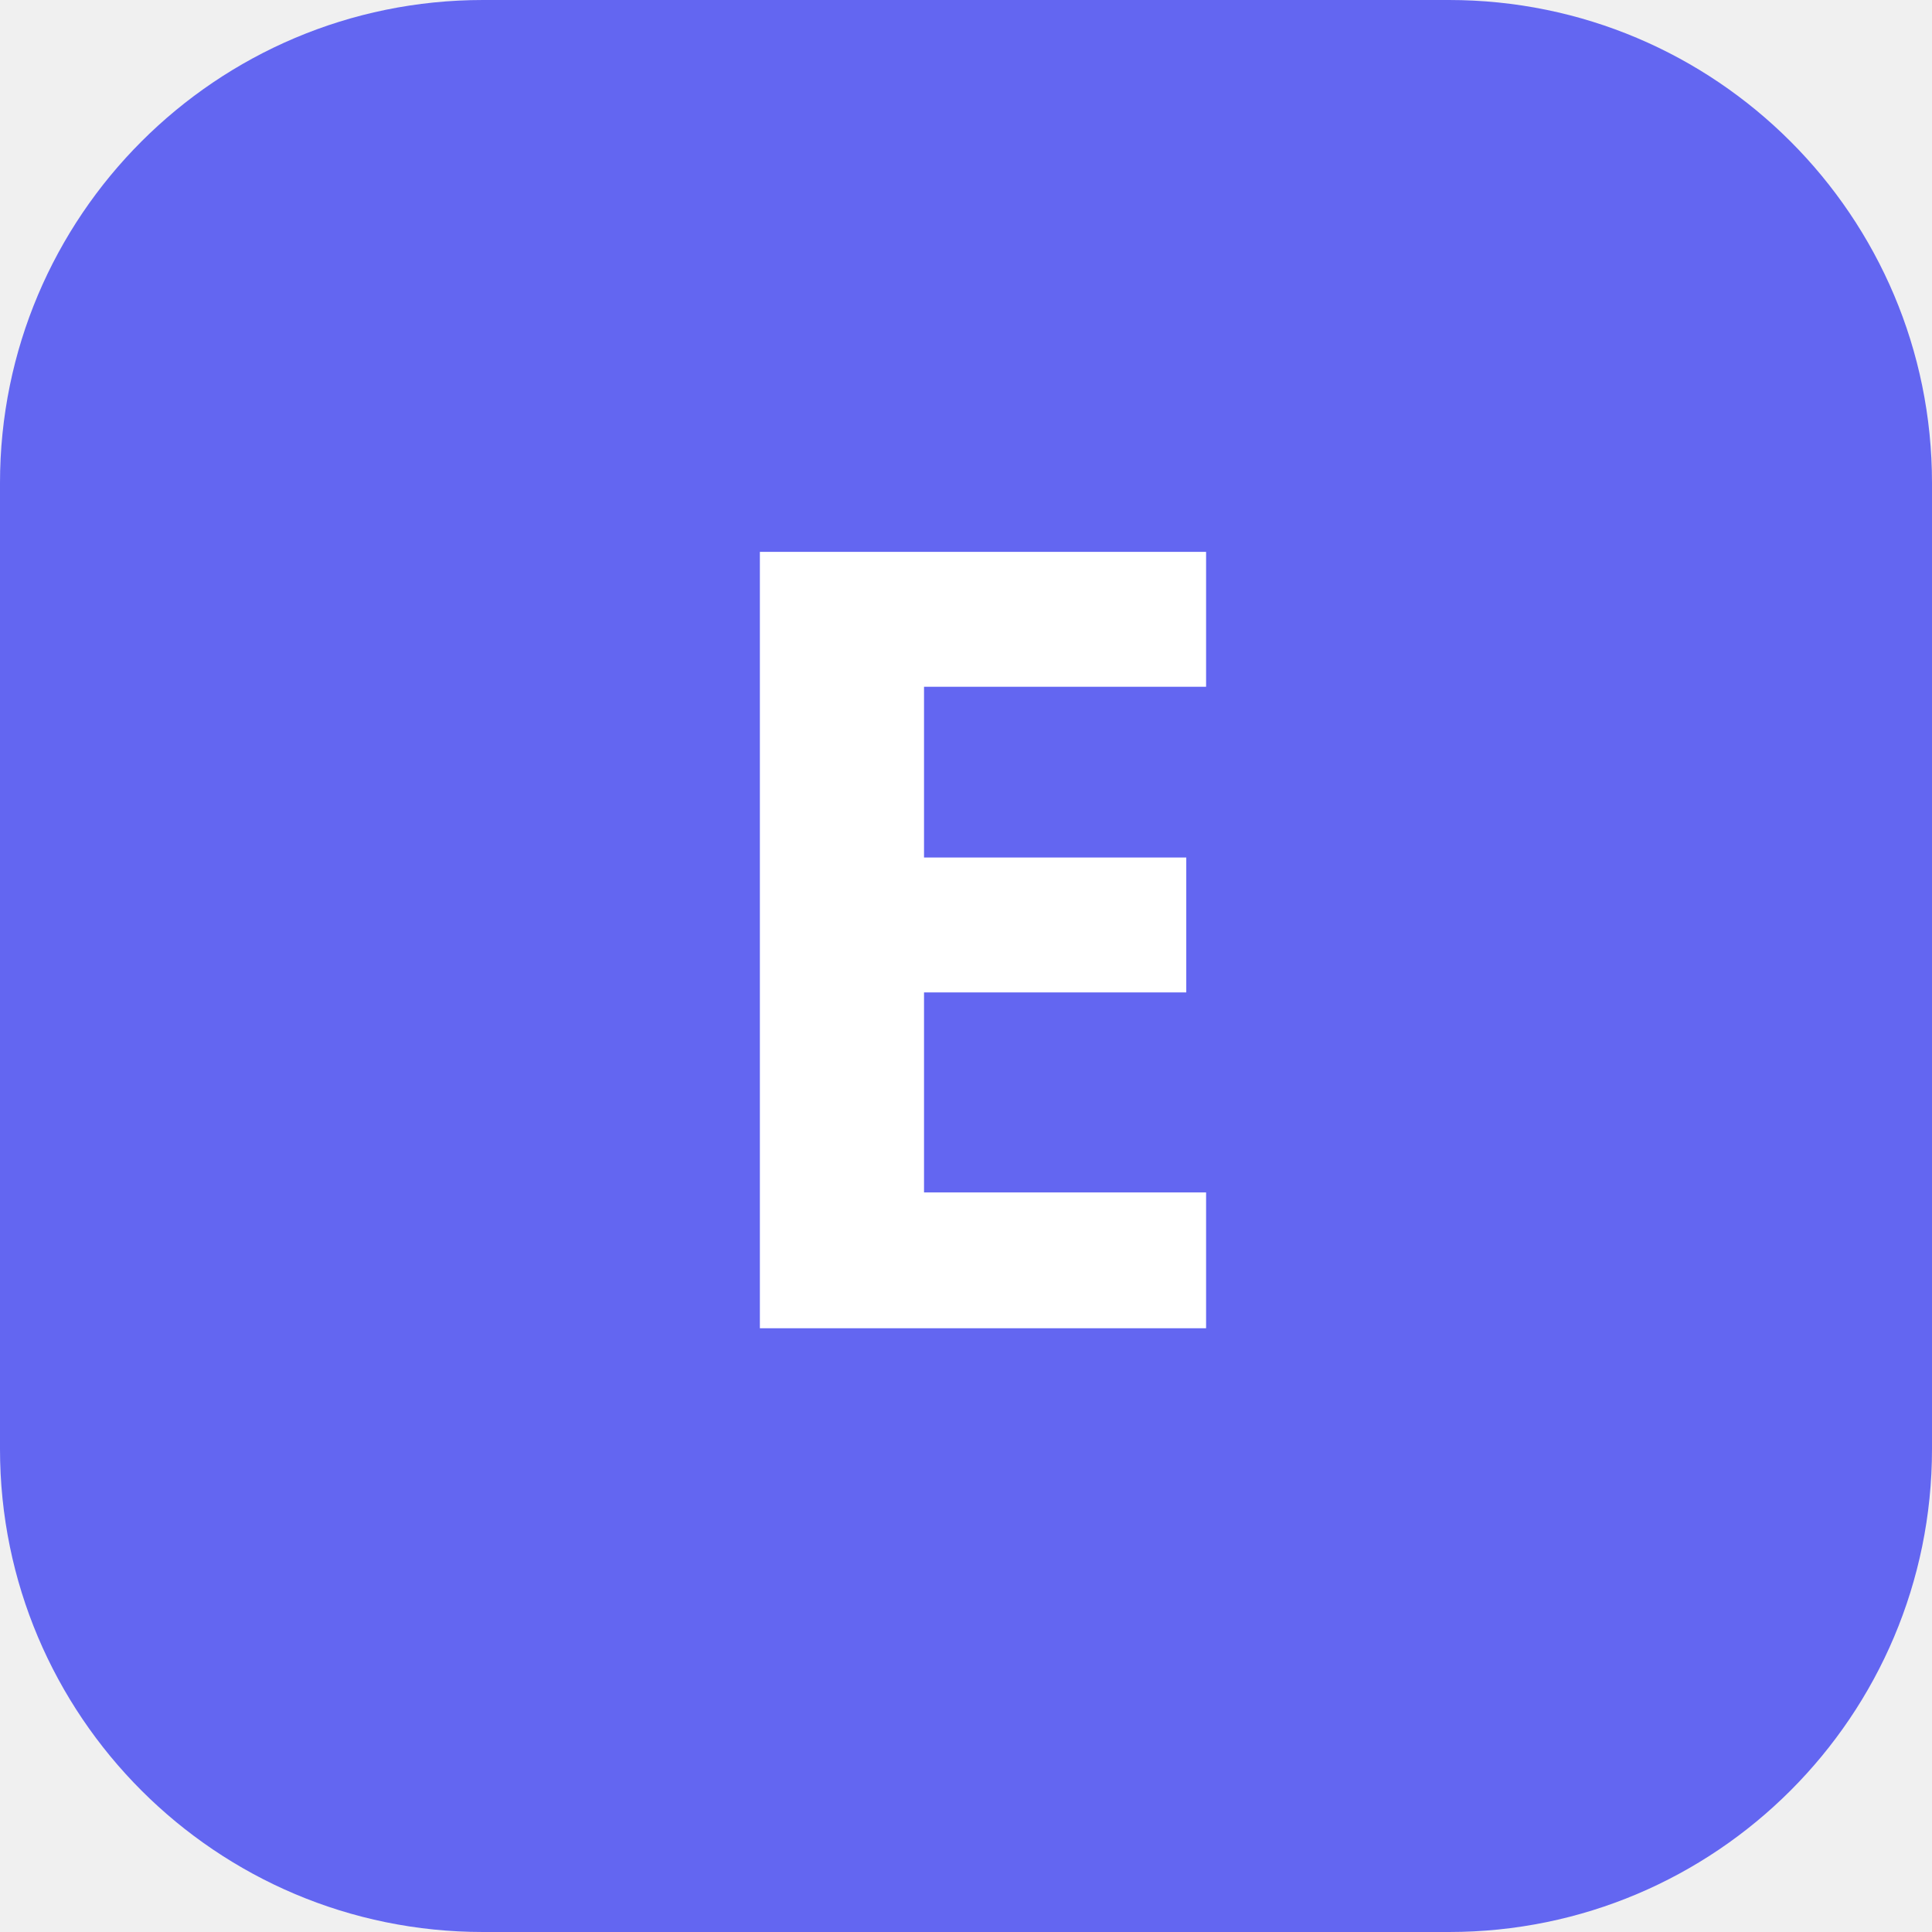
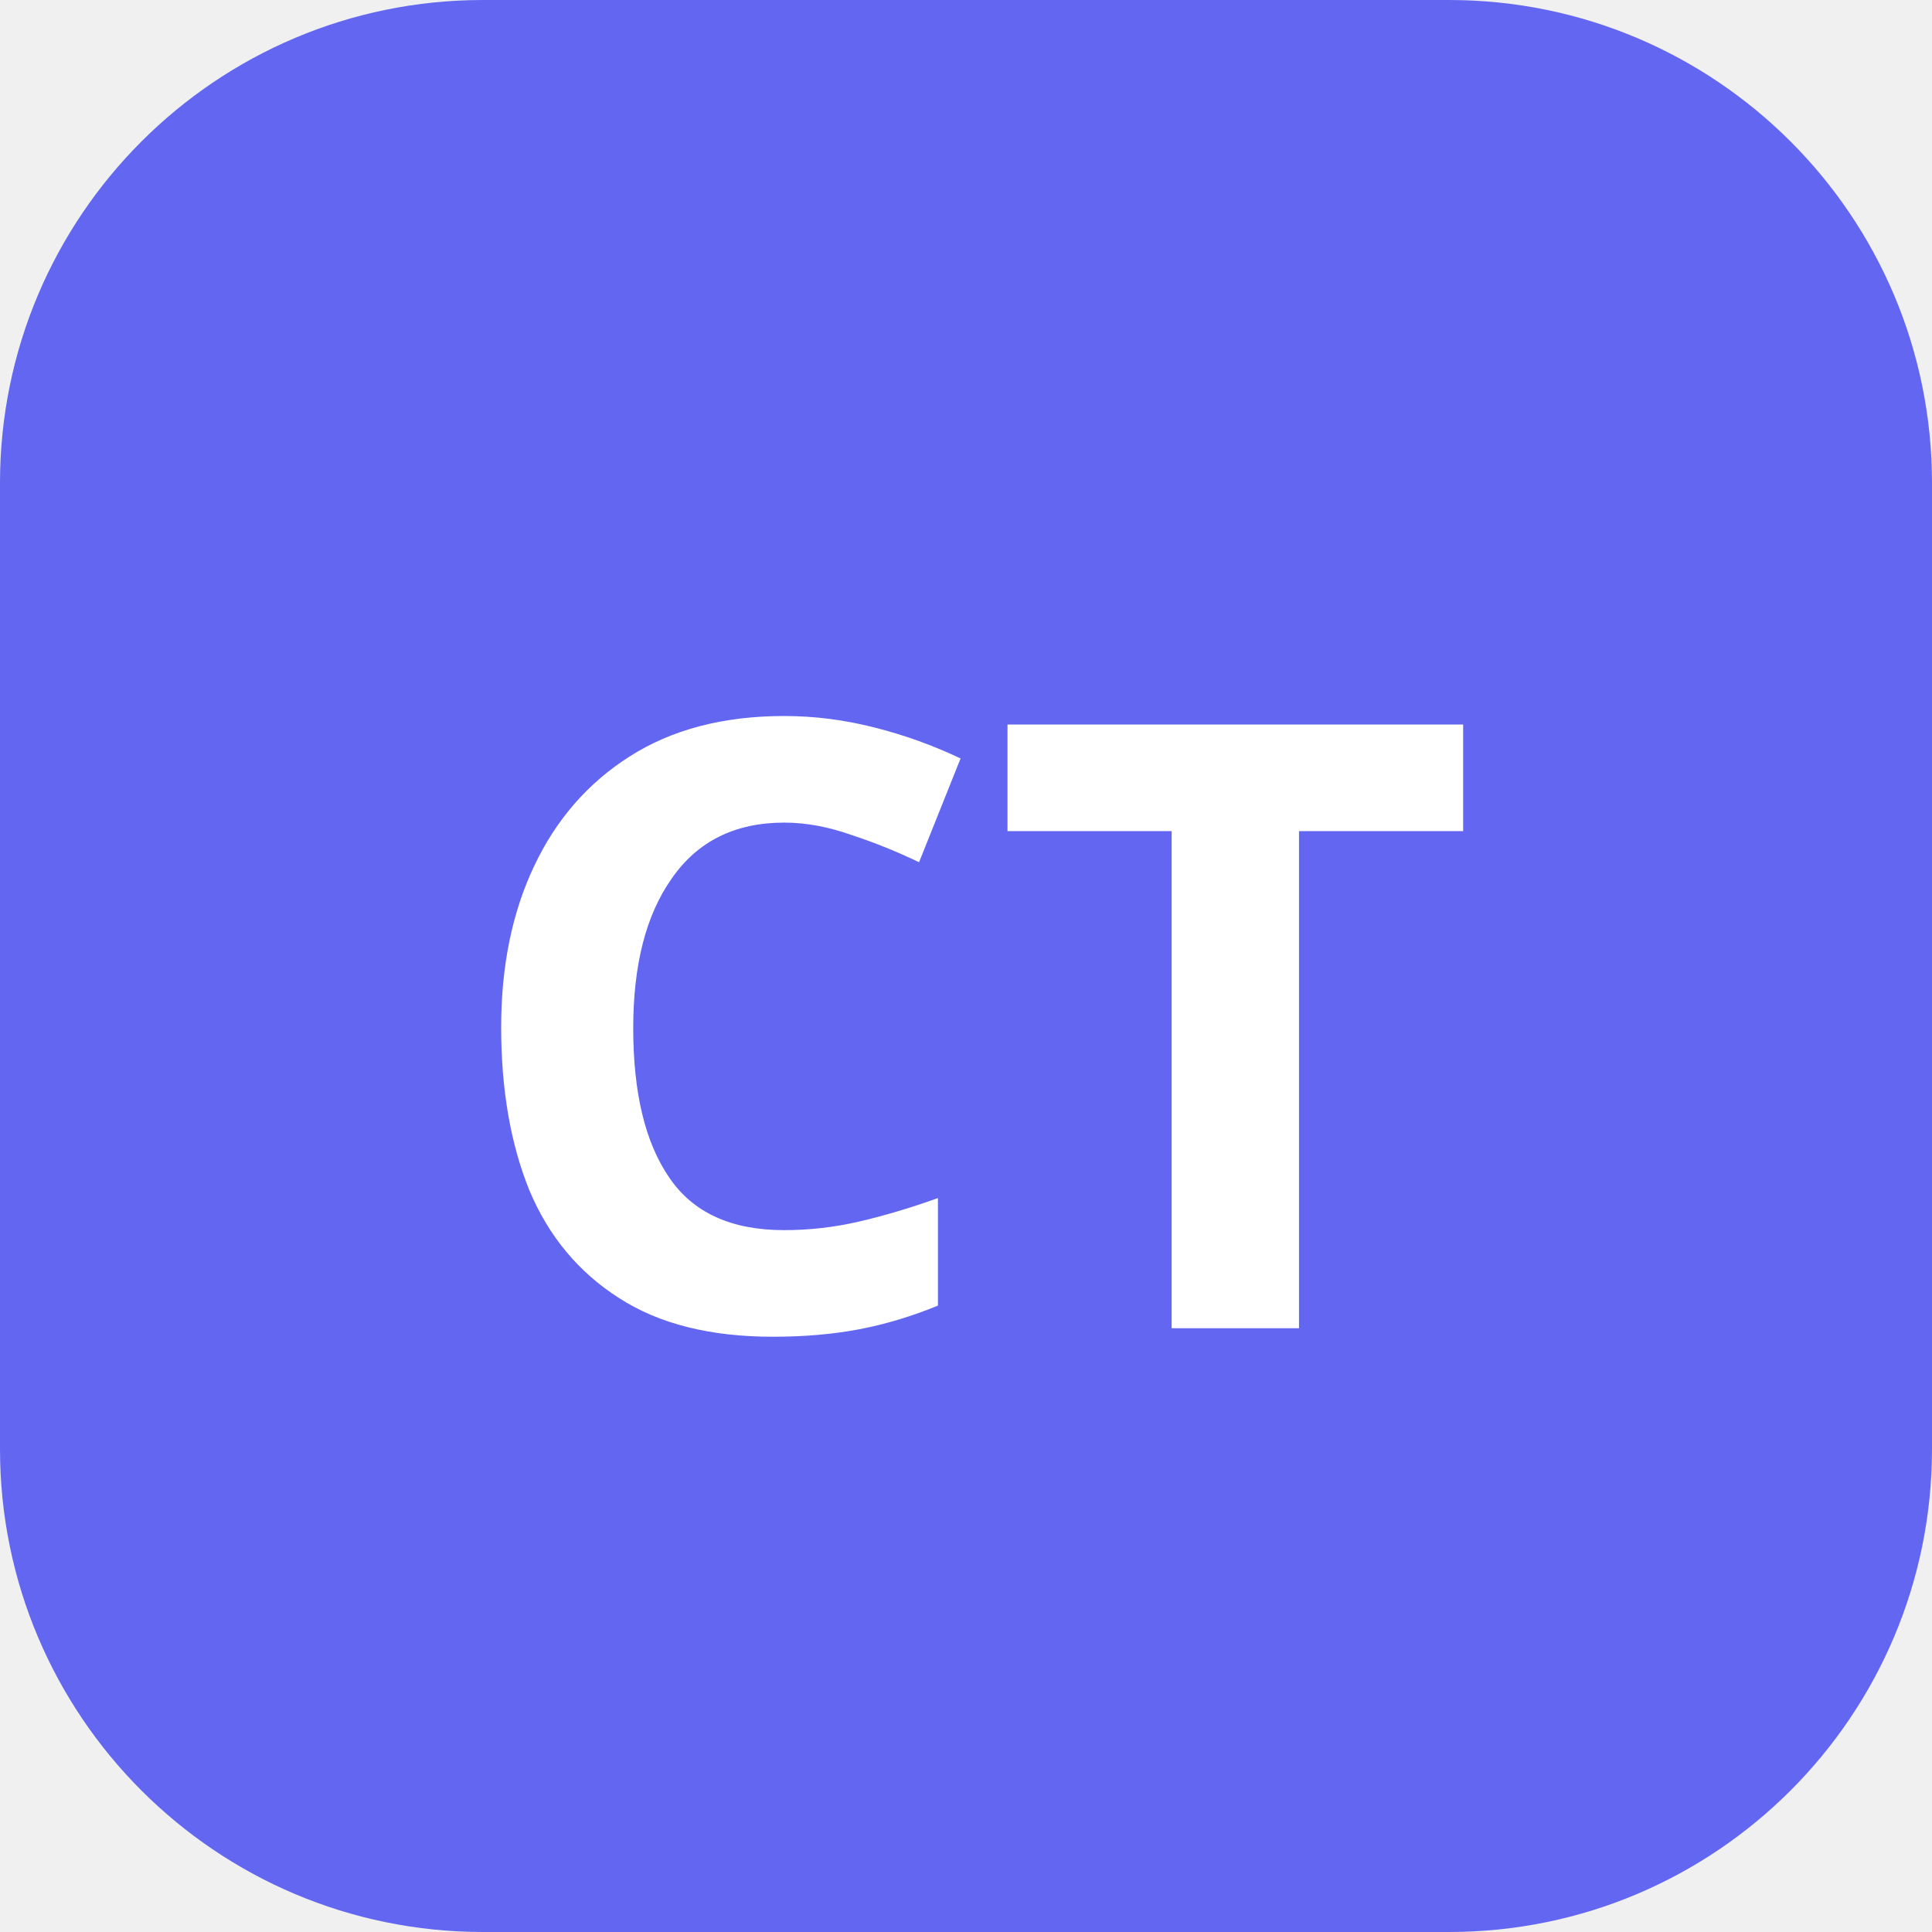
<svg xmlns="http://www.w3.org/2000/svg" viewBox="0 0 32 32">
  <rect width="32" height="32" rx="8" fill="#6366f1" />
-   <text x="16" y="22" font-family="system-ui" font-weight="bold" font-size="18" fill="white" text-anchor="middle">E</text>
+   <text x="16" y="22" font-family="system-ui" font-weight="bold" font-size="14" fill="white" text-anchor="middle">CT</text>
</svg>
